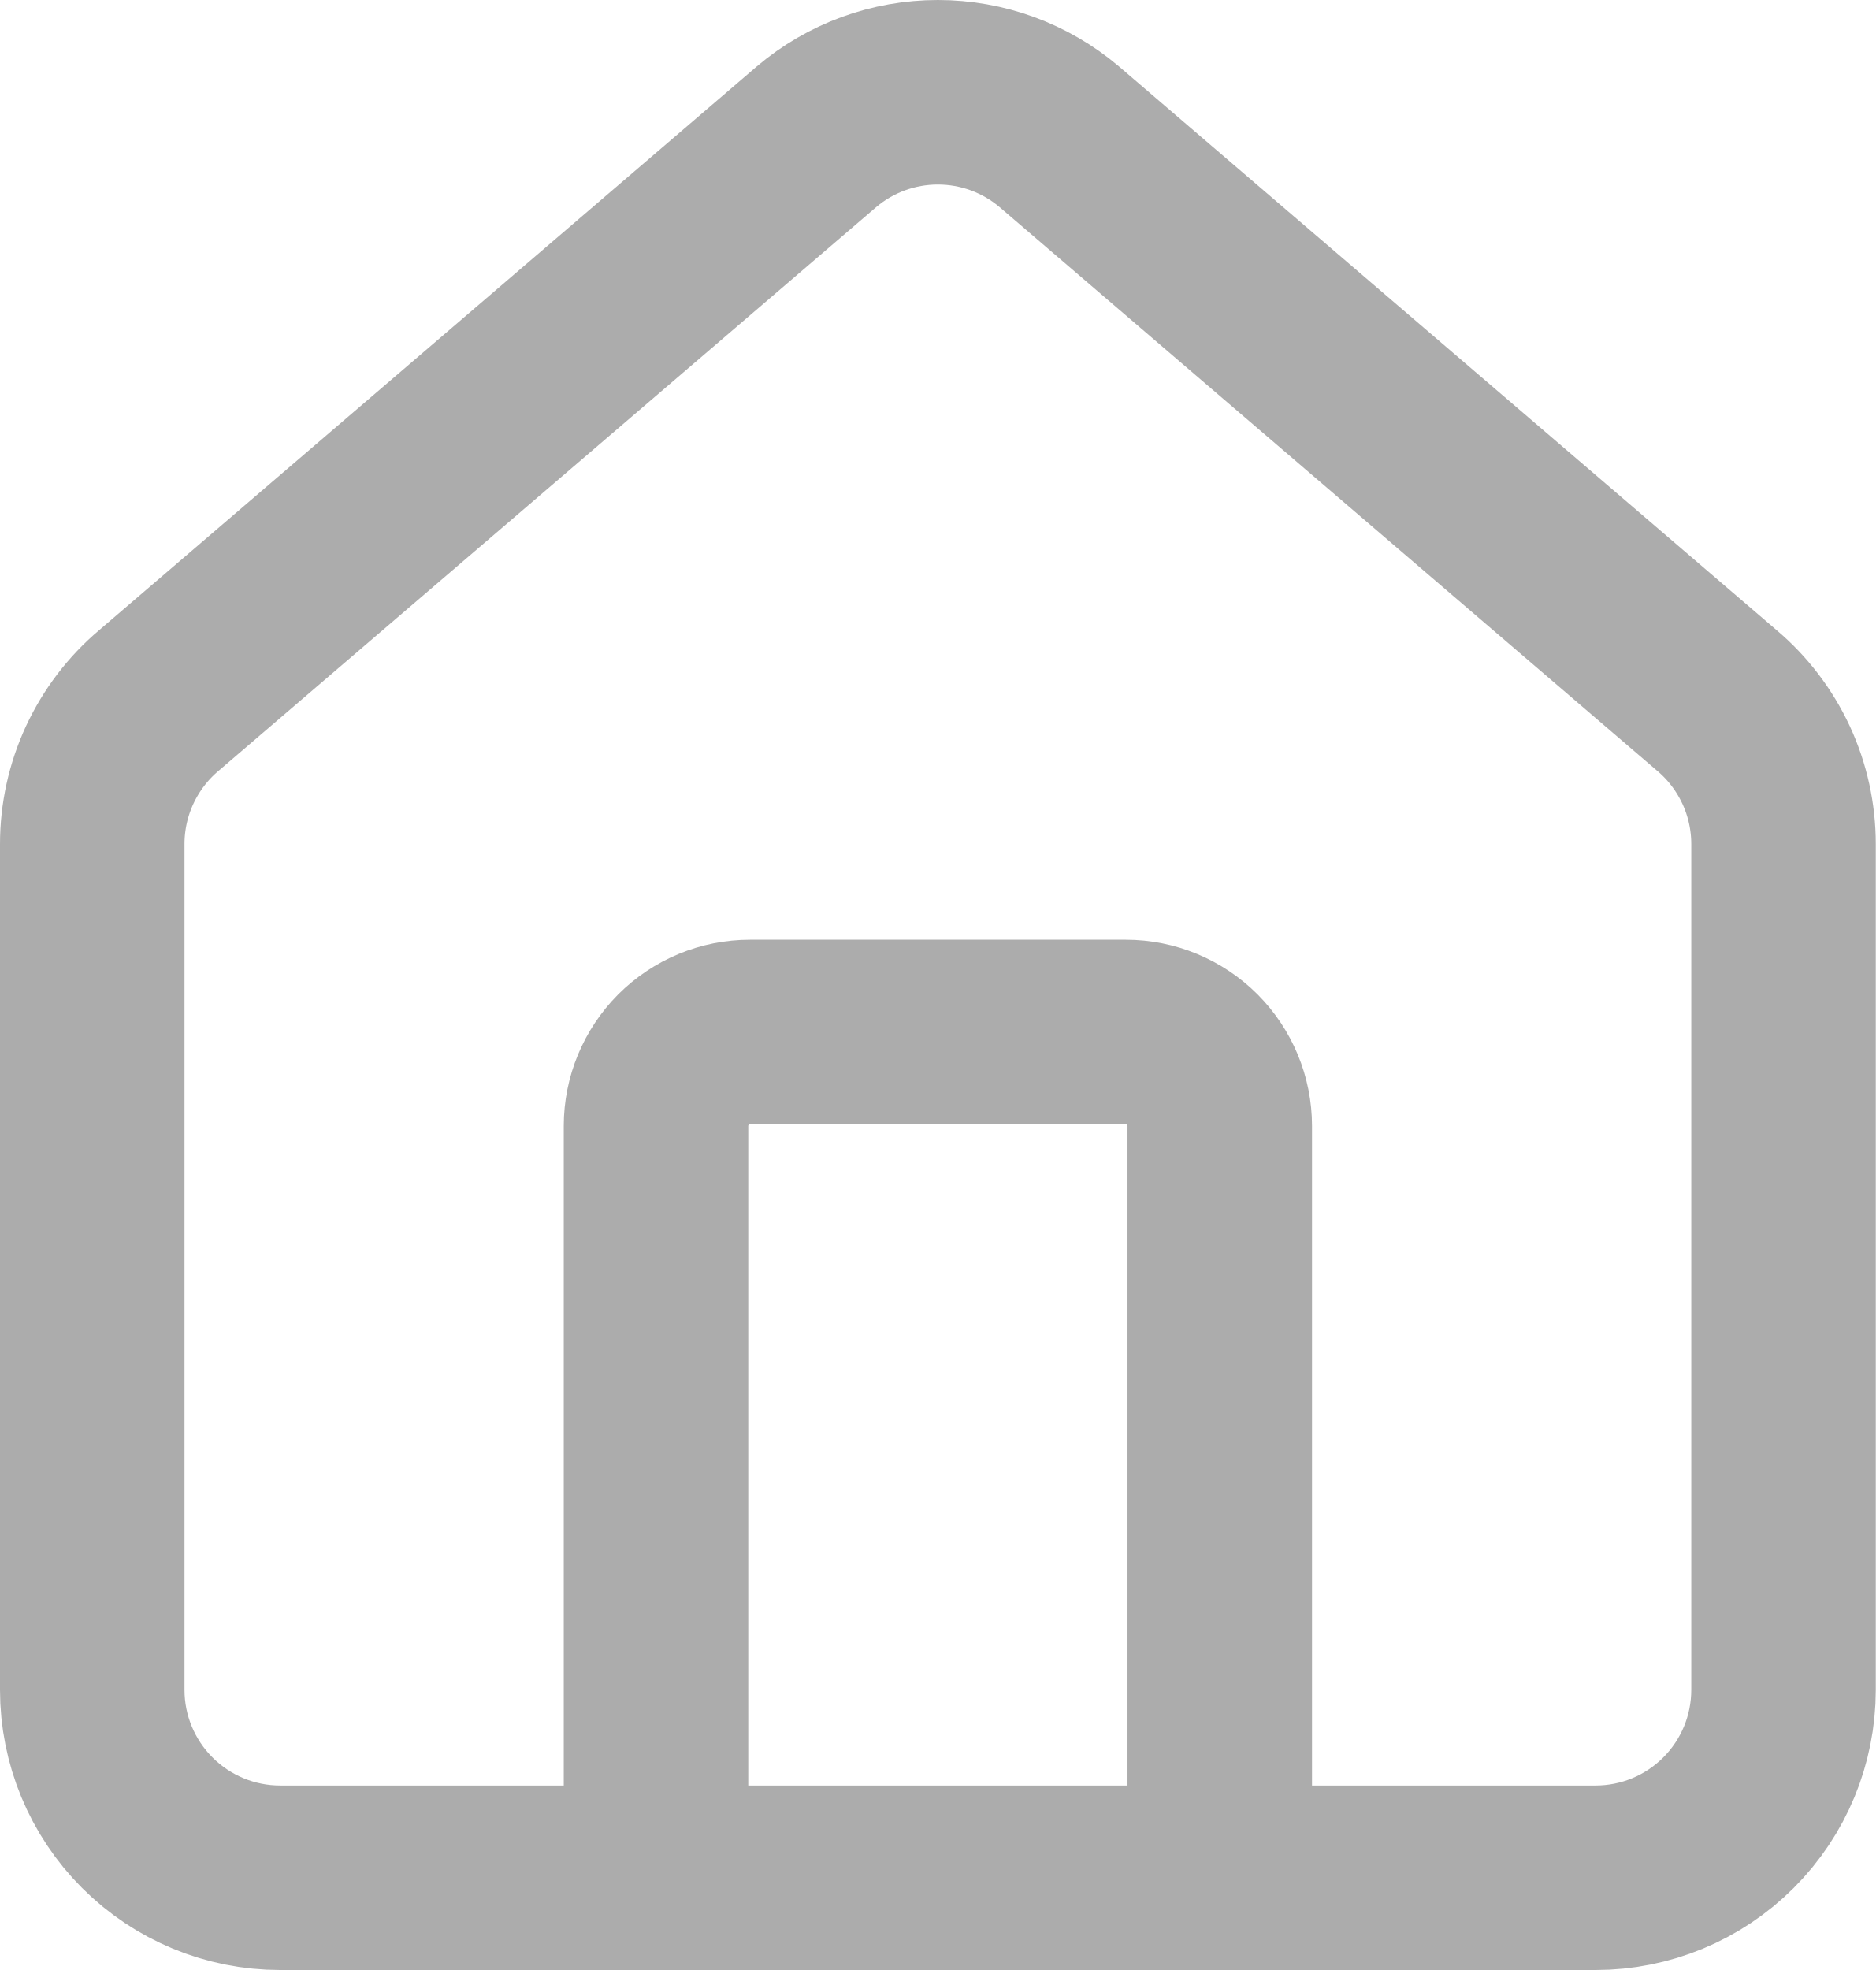
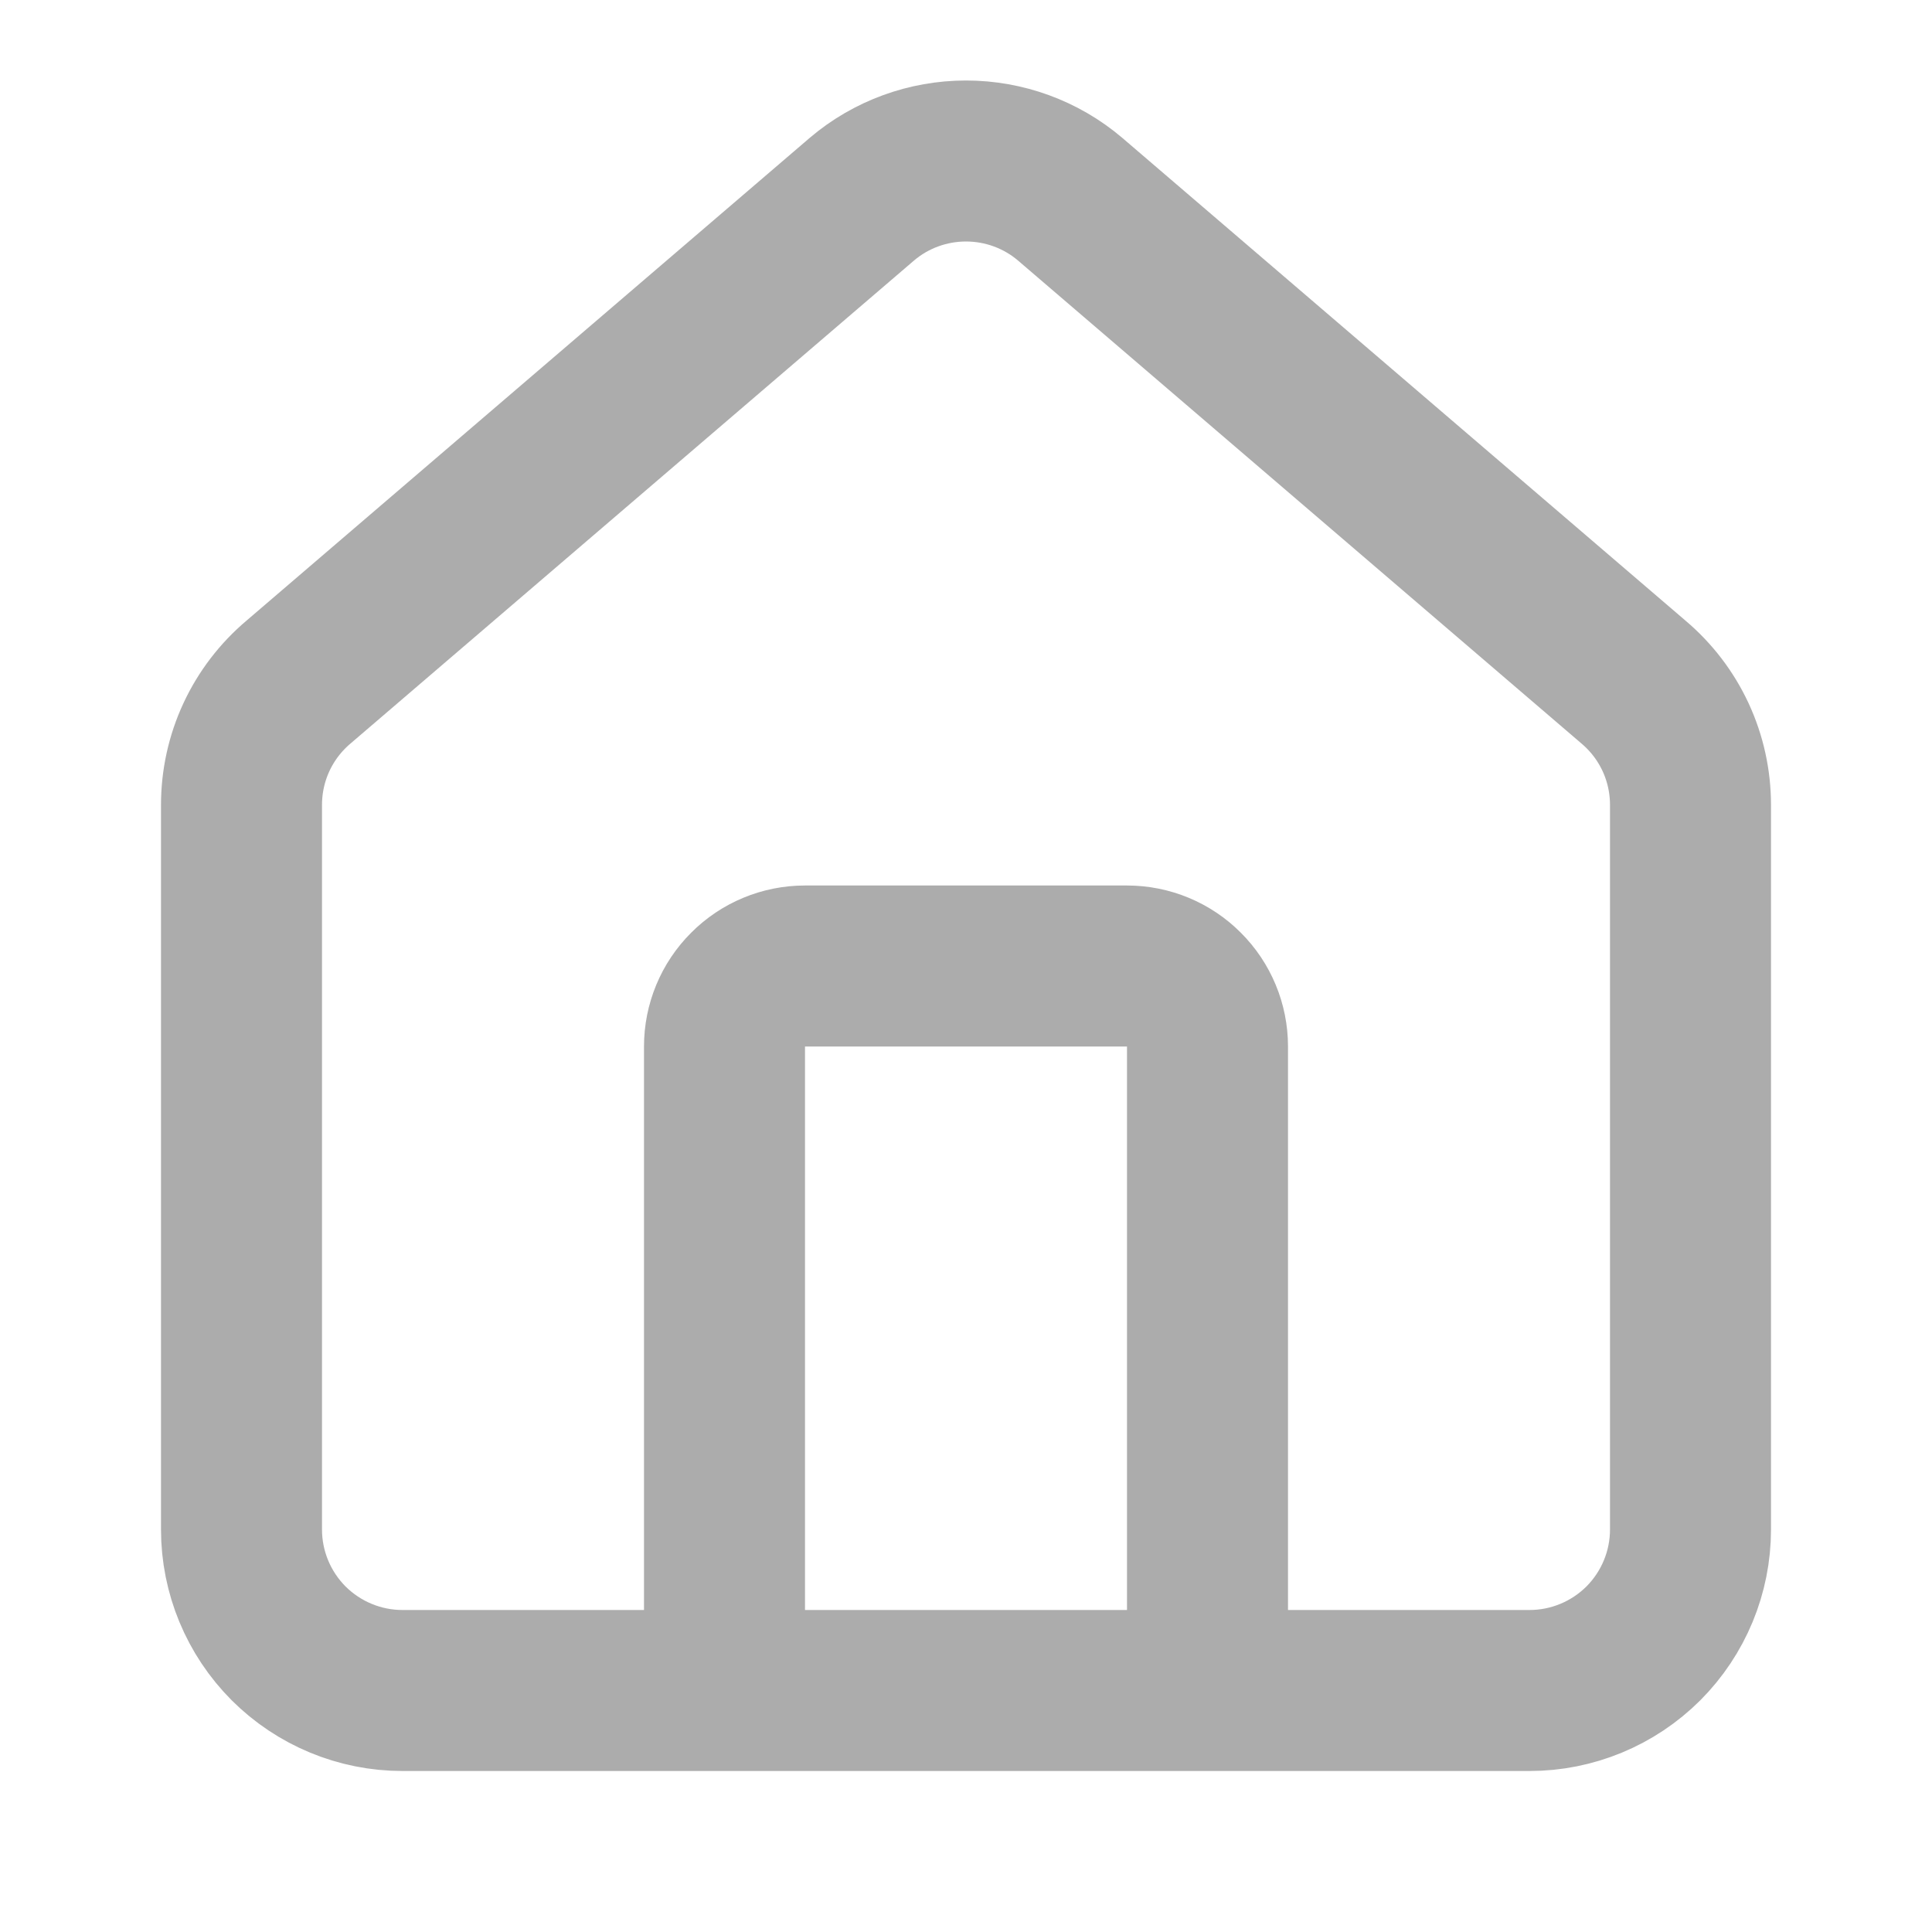
- <svg xmlns="http://www.w3.org/2000/svg" preserveAspectRatio="none" overflow="visible" style="display: block;" width="18.3" height="19.217" viewBox="0 0 18.3 19.217" fill="none">
-   <path id="Vector" d="M11.9 18.317V10.984C11.9 10.741 11.803 10.508 11.632 10.336C11.46 10.164 11.226 10.067 10.983 10.067H7.317C7.074 10.067 6.84 10.164 6.668 10.336C6.497 10.508 6.4 10.741 6.4 10.984V18.317M0.9 8.234C0.9 7.967 0.958 7.704 1.07 7.462C1.183 7.22 1.346 7.005 1.55 6.833L7.967 1.333C8.297 1.053 8.717 0.9 9.15 0.9C9.583 0.9 10.002 1.053 10.333 1.333L16.75 6.833C16.954 7.005 17.117 7.22 17.23 7.462C17.342 7.704 17.4 7.967 17.4 8.234V16.484C17.4 16.97 17.207 17.436 16.863 17.78C16.519 18.124 16.053 18.317 15.567 18.317H2.733C2.247 18.317 1.781 18.124 1.437 17.78C1.093 17.436 0.9 16.97 0.9 16.484V8.234Z" stroke="#ACACAC" stroke-width="1.8" stroke-linecap="round" stroke-linejoin="round" />
+ <svg xmlns="http://www.w3.org/2000/svg" preserveAspectRatio="none" overflow="visible" style="display: block;" width="18" height="18" viewBox="0 0 18 18" fill="none">
+   <g id="icon/18">
+     <path id="Vector" d="M11.25 15.75V9.75C11.25 9.551 11.171 9.36 11.03 9.22C10.89 9.079 10.699 9 10.5 9H7.5C7.301 9 7.11 9.079 6.97 9.22C6.829 9.36 6.75 9.551 6.75 9.75V15.75M2.25 7.5C2.25 7.282 2.297 7.066 2.389 6.868C2.481 6.67 2.615 6.495 2.782 6.354L8.032 1.854C8.302 1.625 8.646 1.5 9 1.5C9.354 1.5 9.698 1.625 9.968 1.854L15.218 6.354C15.385 6.495 15.519 6.67 15.611 6.868C15.703 7.066 15.75 7.282 15.75 7.5V14.25C15.75 14.648 15.592 15.029 15.311 15.311C15.029 15.592 14.648 15.75 14.25 15.75H3.75C3.352 15.75 2.971 15.592 2.689 15.311C2.408 15.029 2.25 14.648 2.25 14.25V7.5Z" stroke="#ACACAC" stroke-width="1.5" stroke-linecap="round" stroke-linejoin="round" />
+   </g>
</svg>
